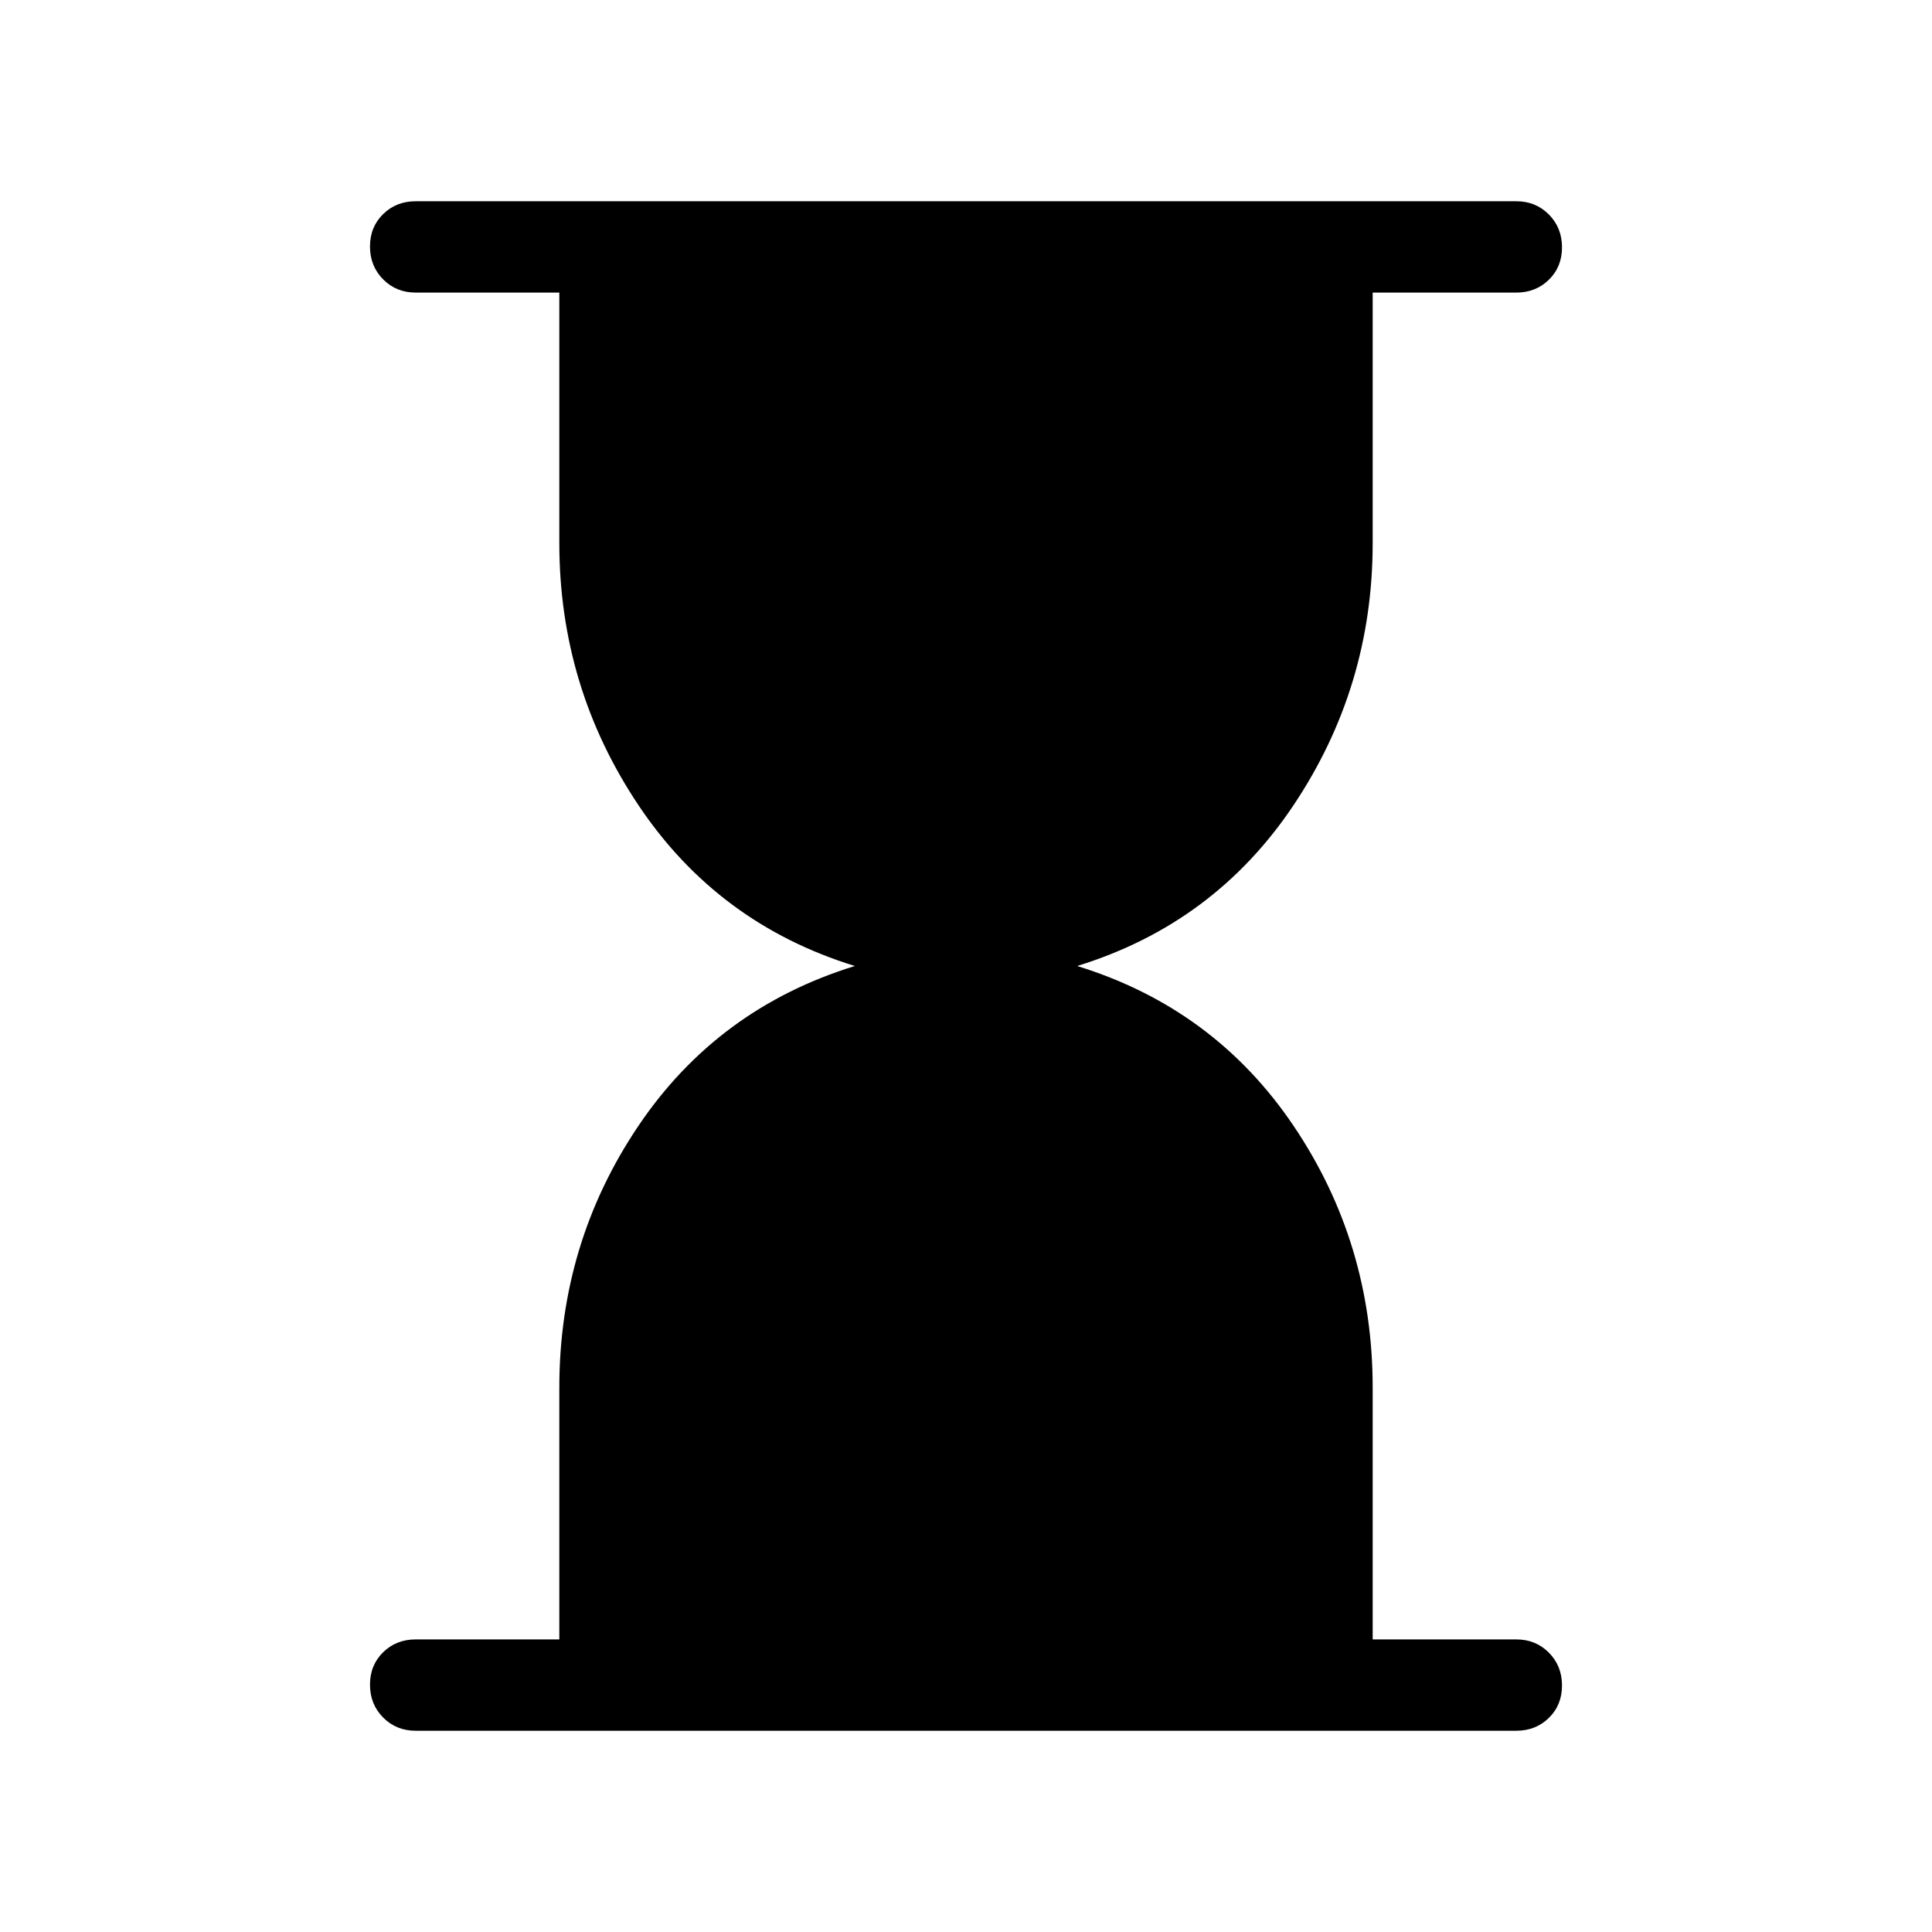
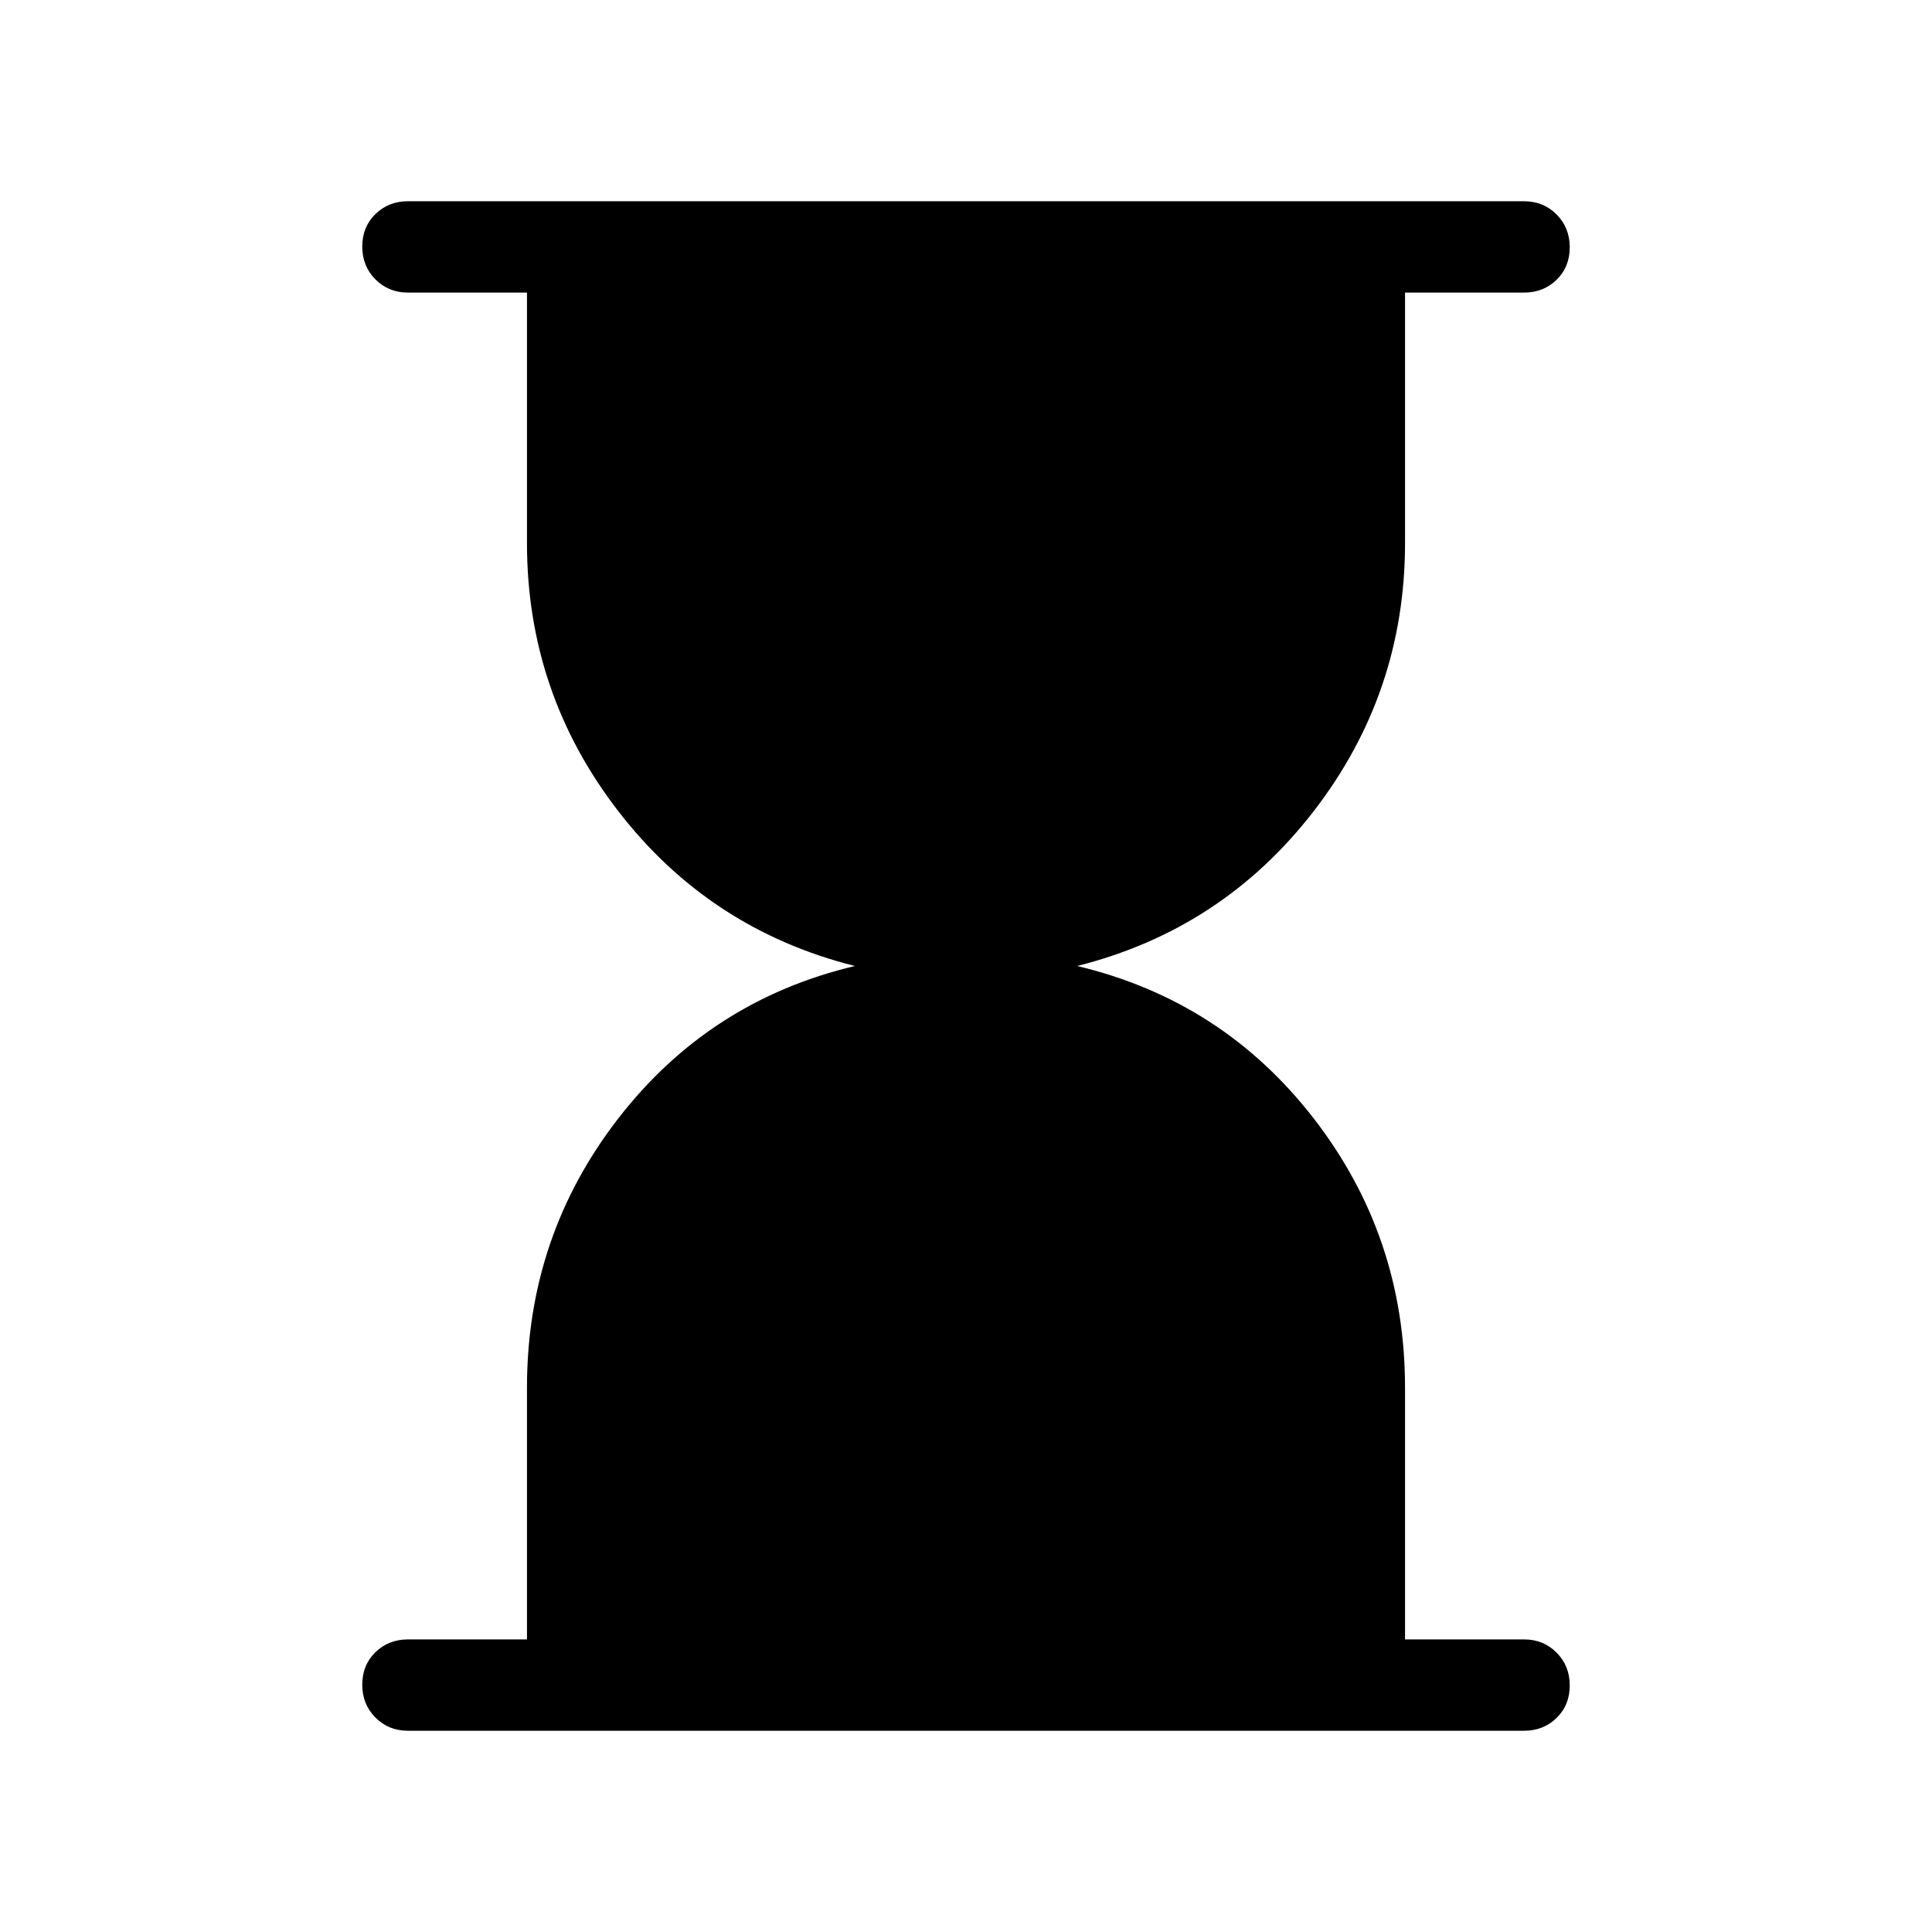
<svg xmlns="http://www.w3.org/2000/svg" height="48" viewBox="0 -960 960 960" width="48">
-   <path d="M206.54-100.001q-9.644 0-16.168-6.581-6.524-6.58-6.524-16.307 0-9.727 6.524-16.112 6.524-6.384 16.168-6.384h71.385v-125.077q0-71.923 39.385-130.231Q356.694-459 424.771-480q-68.077-21-107.461-79.807-39.385-58.808-39.385-130.347v-124.461H206.54q-9.644 0-16.168-6.58-6.524-6.58-6.524-16.307 0-9.728 6.524-16.112 6.524-6.385 16.168-6.385h546.92q9.644 0 16.168 6.581 6.524 6.58 6.524 16.307 0 9.727-6.524 16.112-6.524 6.384-16.168 6.384h-71.385v124.461q0 71.539-39.385 130.347Q603.306-501 535.229-480q68.077 21 107.461 79.307 39.385 58.308 39.385 130.231v125.077h71.385q9.644 0 16.168 6.58 6.524 6.58 6.524 16.307 0 9.728-6.524 16.112-6.524 6.385-16.168 6.385H206.54Z" />
+   <path d="M202.693-100.001q-9.644 0-16.168-6.581-6.524-6.58-6.524-16.307 0-9.727 6.524-16.112 6.524-6.384 16.168-6.384h59.154v-125.077q0-75.231 45.385-133.808T424.771-480q-72.154-18.153-117.539-76.922-45.385-58.77-45.385-133.232v-124.461h-59.154q-9.644 0-16.168-6.58-6.524-6.58-6.524-16.307 0-9.728 6.524-16.112 6.524-6.385 16.168-6.385h554.614q9.644 0 16.168 6.581 6.524 6.58 6.524 16.307 0 9.727-6.524 16.112-6.524 6.384-16.168 6.384h-59.154v124.461q0 74.462-45.385 133.232Q607.383-498.153 535.229-480q72.154 17.153 117.539 75.73 45.385 58.577 45.385 133.808v125.077h59.154q9.644 0 16.168 6.58 6.524 6.58 6.524 16.307 0 9.728-6.524 16.112-6.524 6.385-16.168 6.385H202.693Z" />
</svg>
